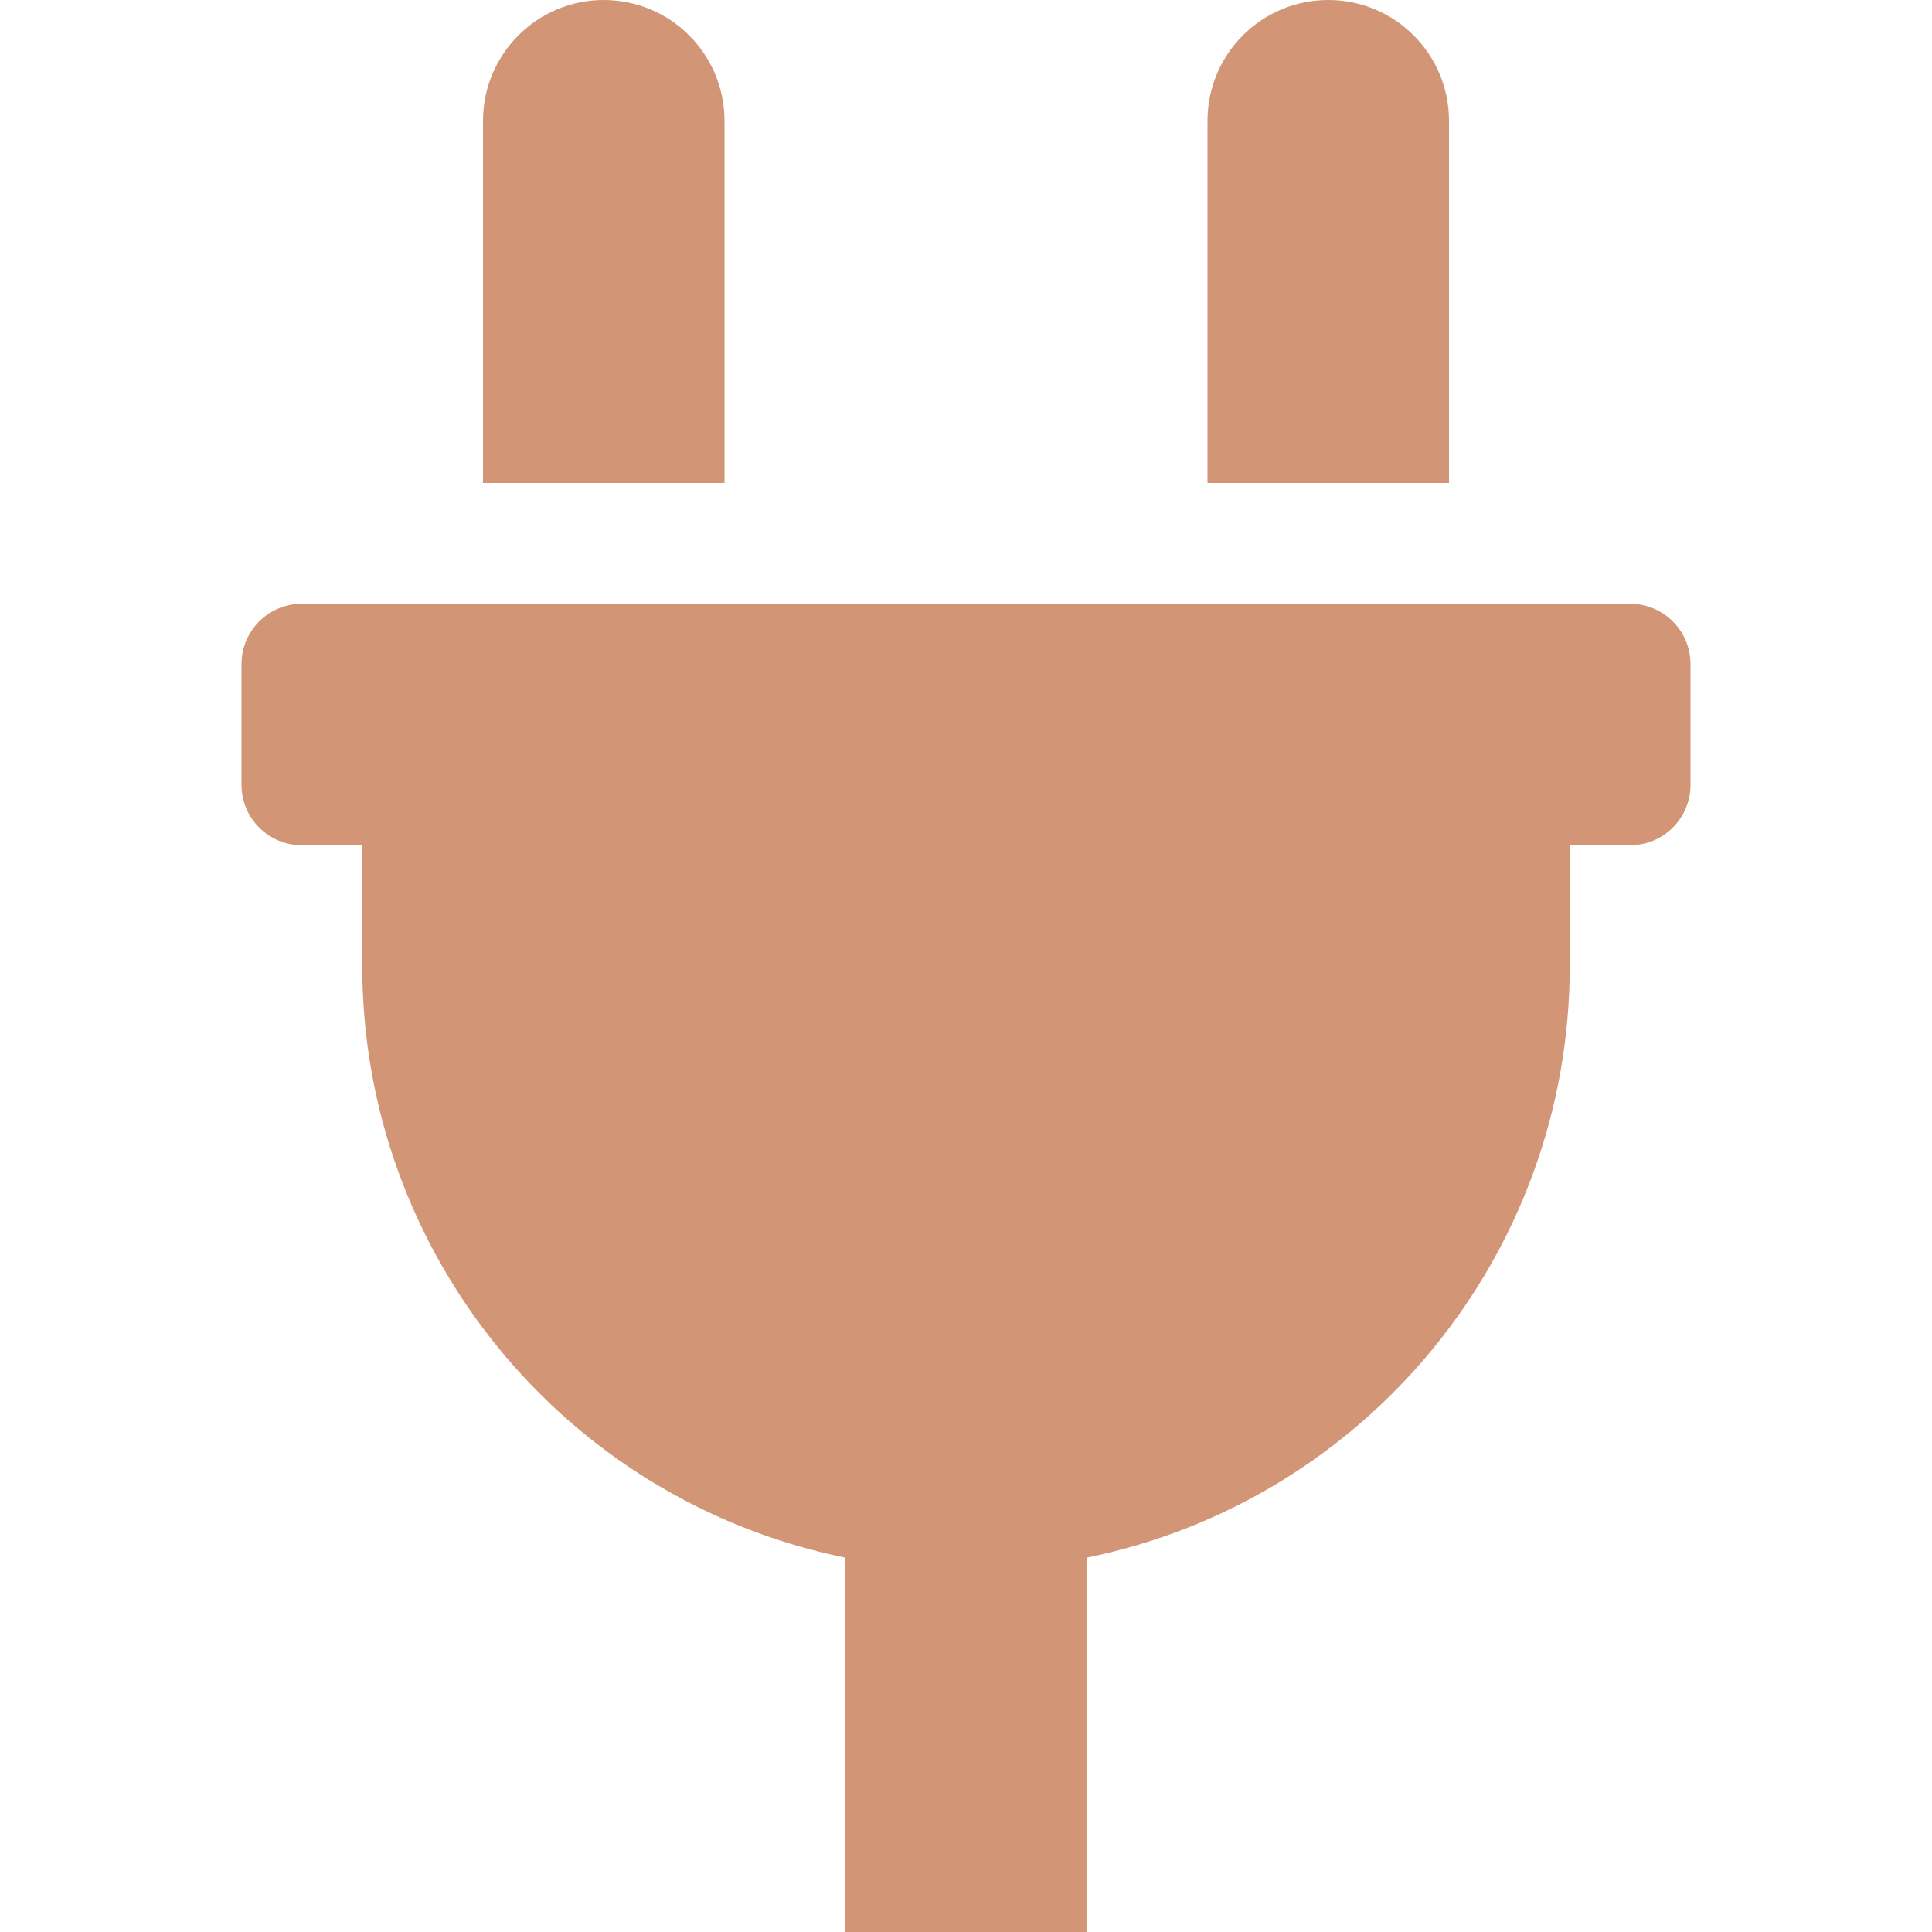
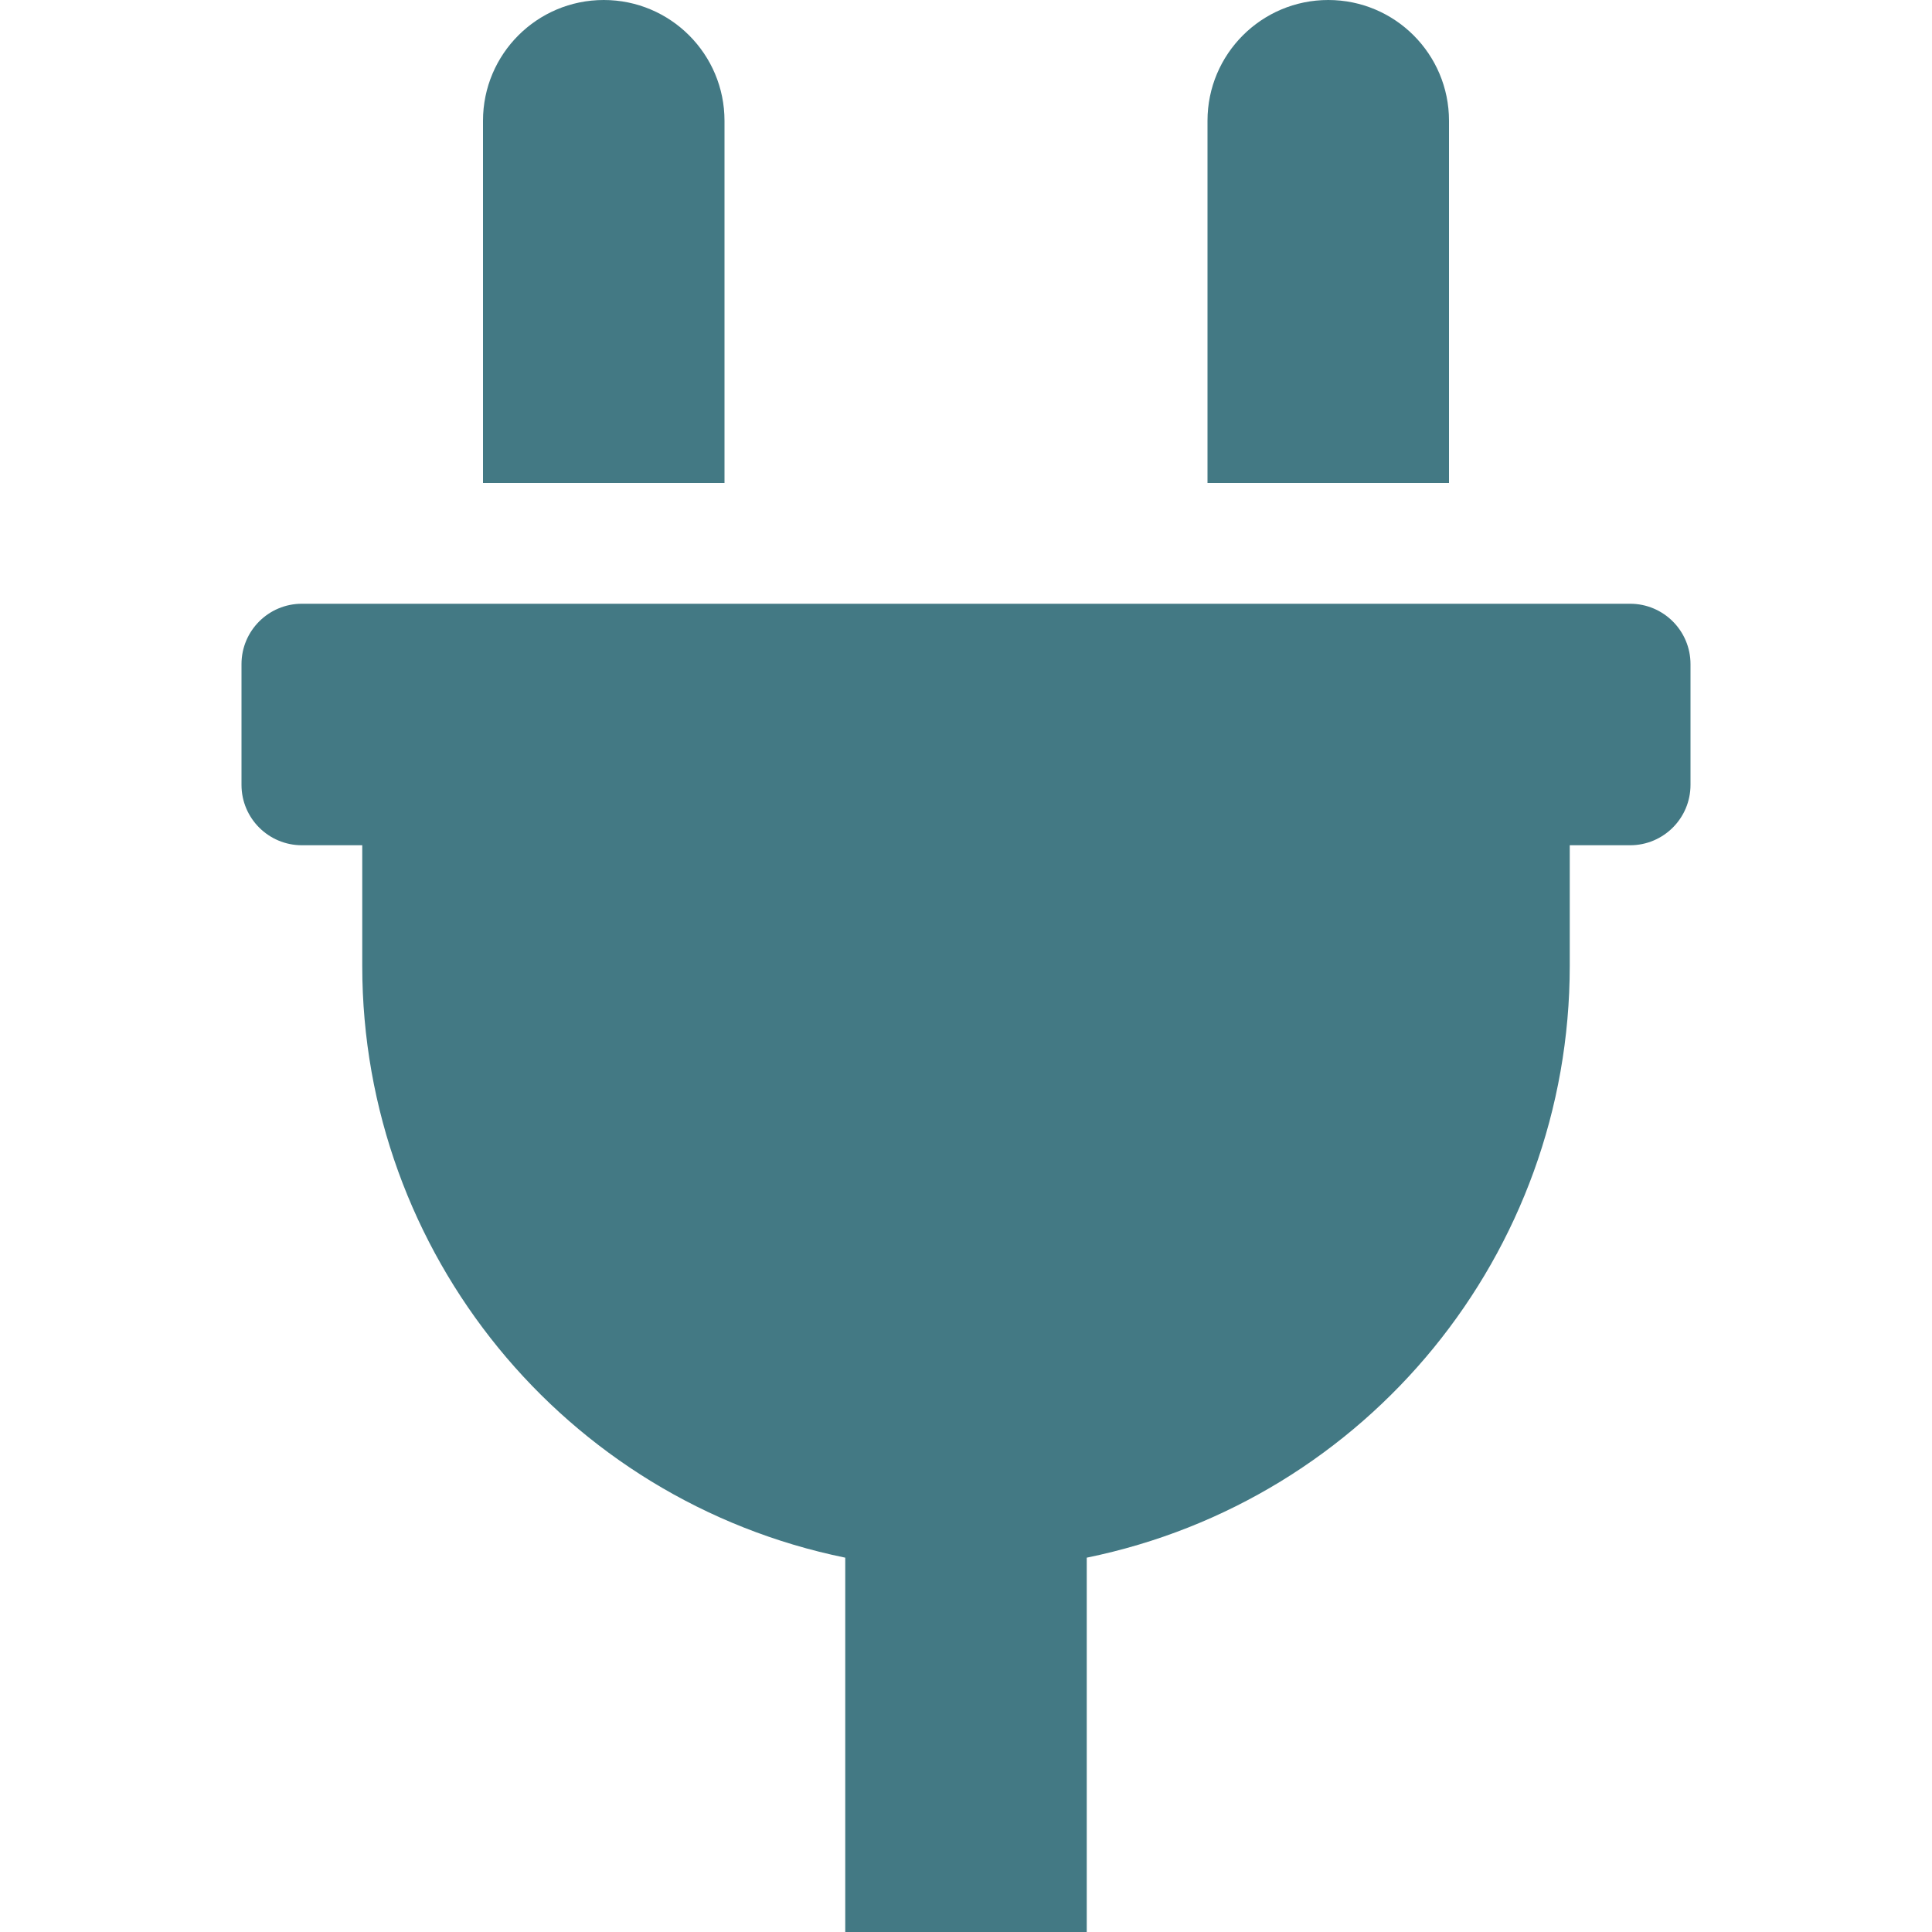
<svg xmlns="http://www.w3.org/2000/svg" width="24px" height="24px" viewBox="-64 0 512 512">
-   <path d="M320,32a32,32,0,0,0-64,0v96h64Zm48,128H16A16,16,0,0,0,0,176v32a16,16,0,0,0,16,16H32v32A160.07,160.07,0,0,0,160,412.8V512h64V412.8A160.07,160.07,0,0,0,352,256V224h16a16,16,0,0,0,16-16V176A16,16,0,0,0,368,160ZM128,32a32,32,0,0,0-64,0v96h64Z" fill="#D29677" />
+   <path d="M320,32a32,32,0,0,0-64,0v96h64Zm48,128H16A16,16,0,0,0,0,176v32a16,16,0,0,0,16,16H32v32A160.07,160.07,0,0,0,160,412.8V512h64V412.8A160.07,160.07,0,0,0,352,256V224h16a16,16,0,0,0,16-16V176A16,16,0,0,0,368,160ZM128,32a32,32,0,0,0-64,0v96h64Z" fill="#437984" />
</svg>
